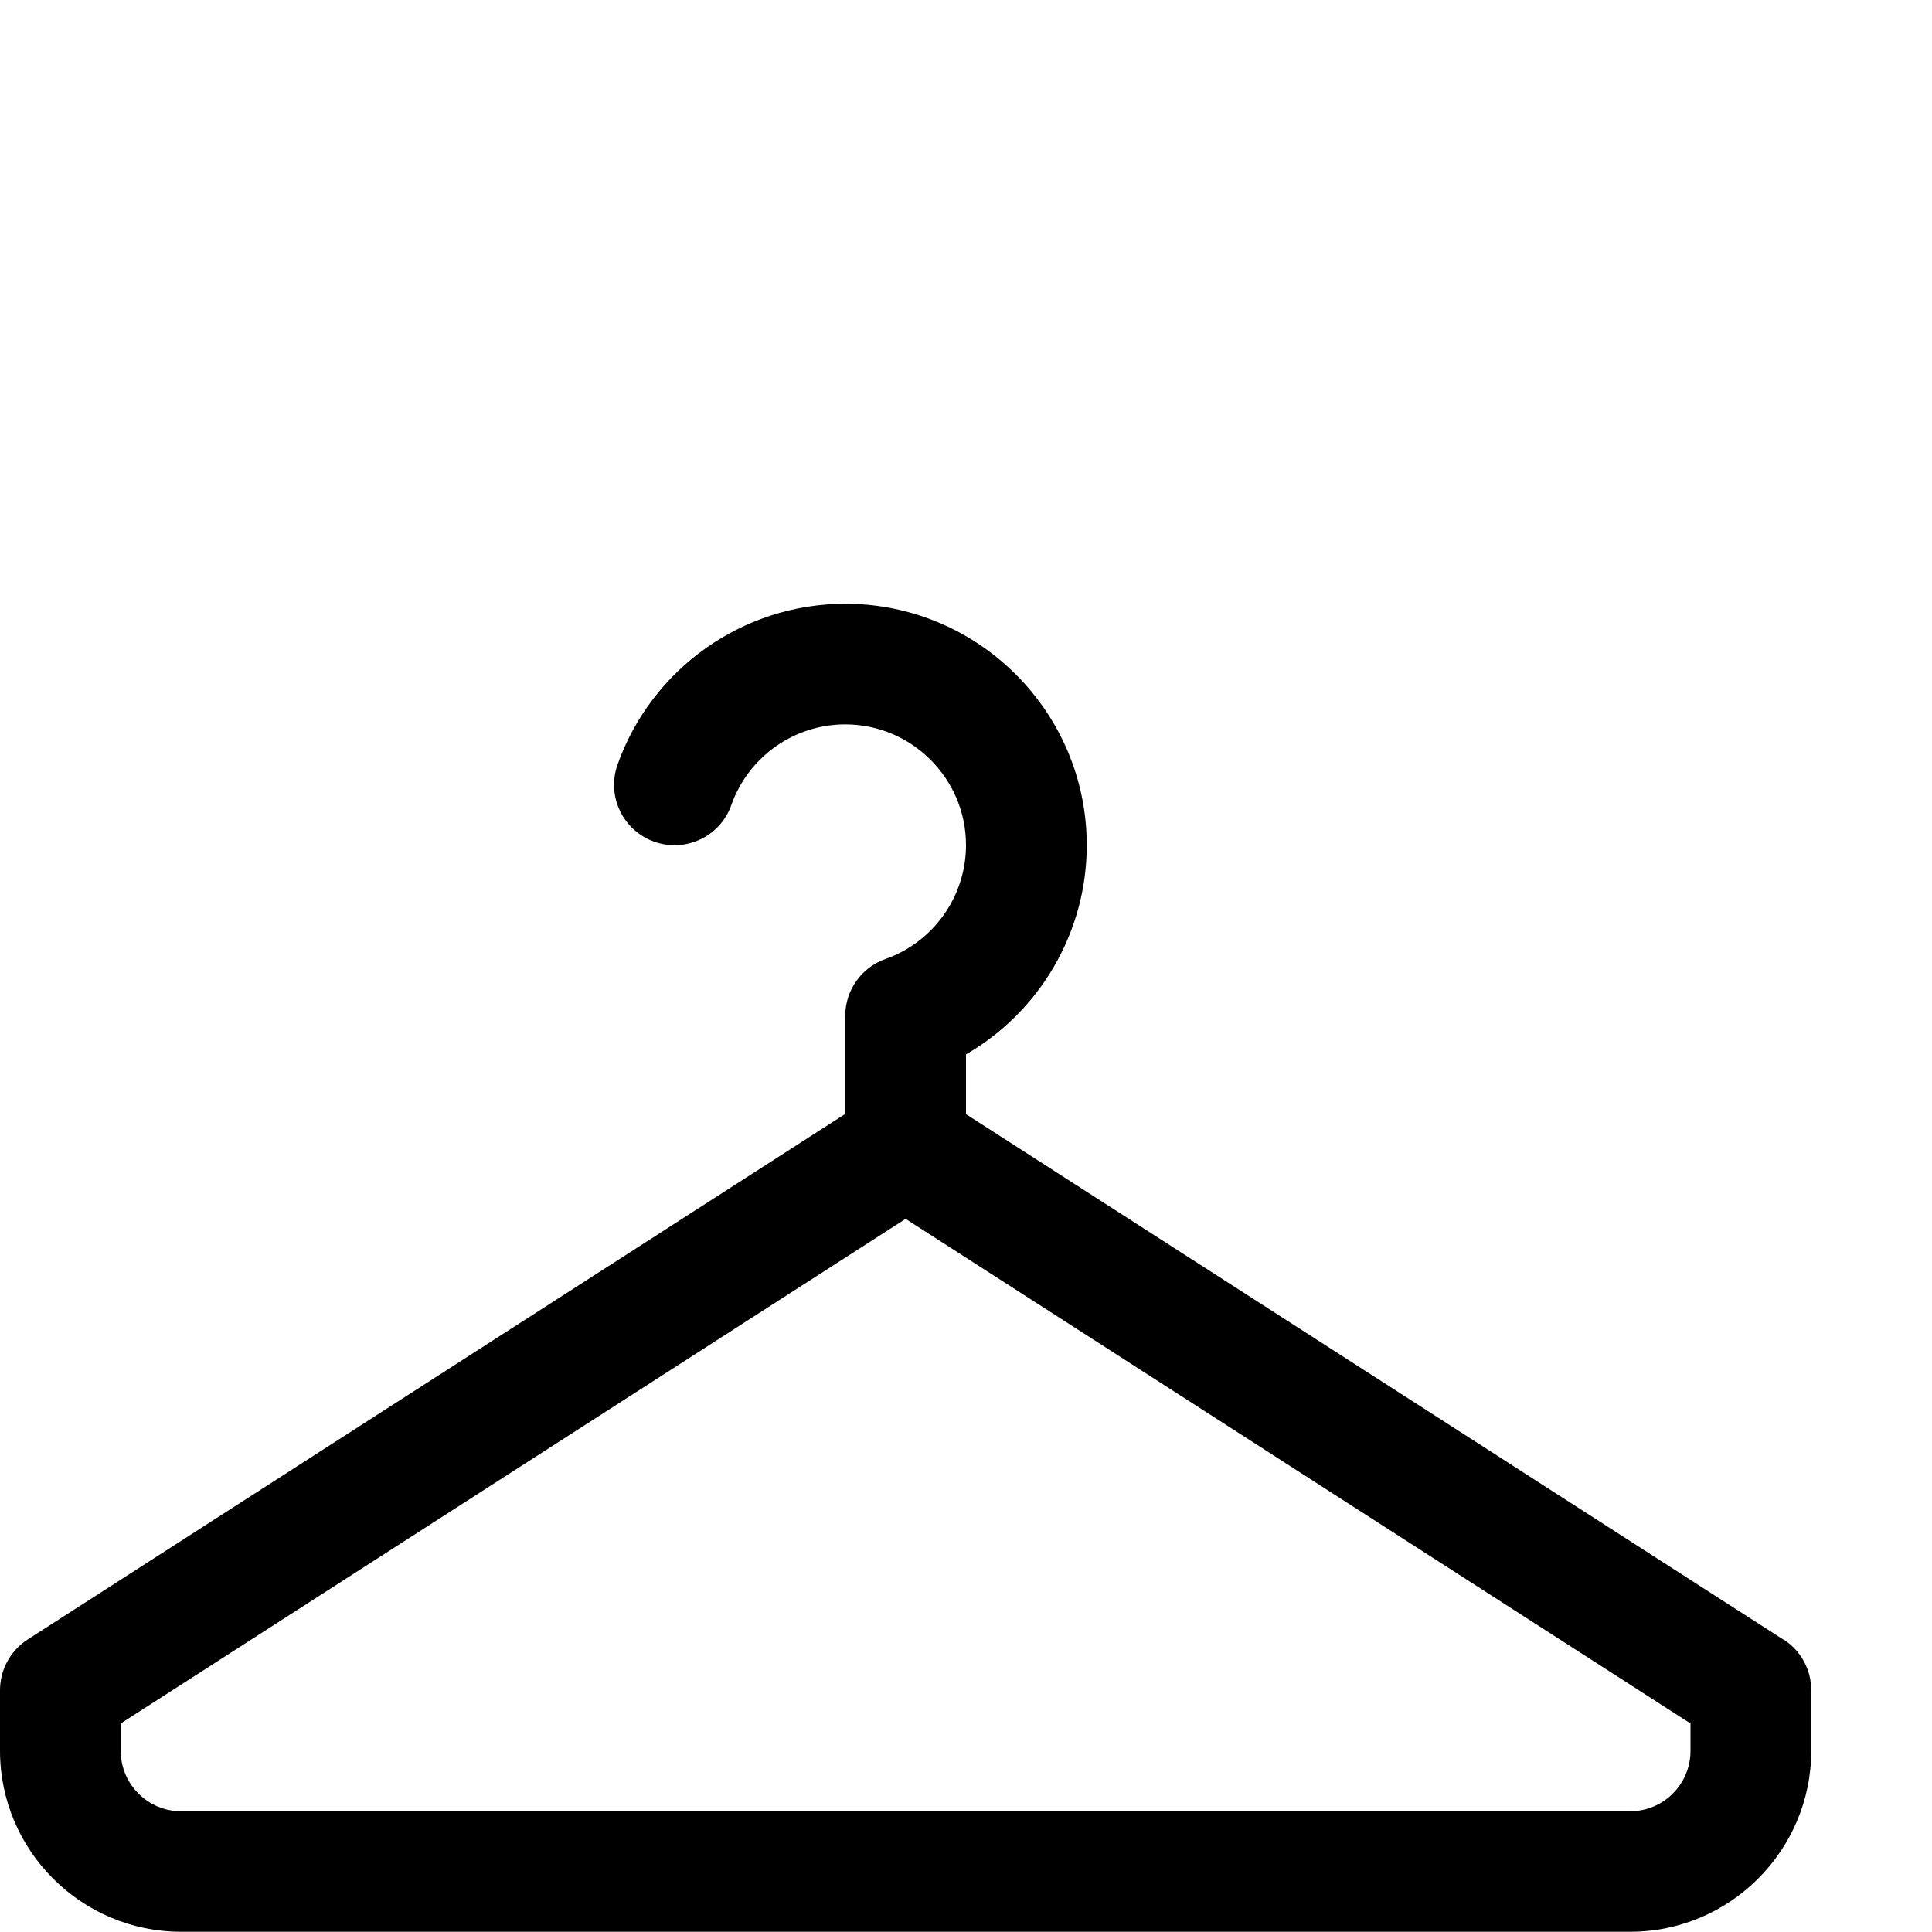
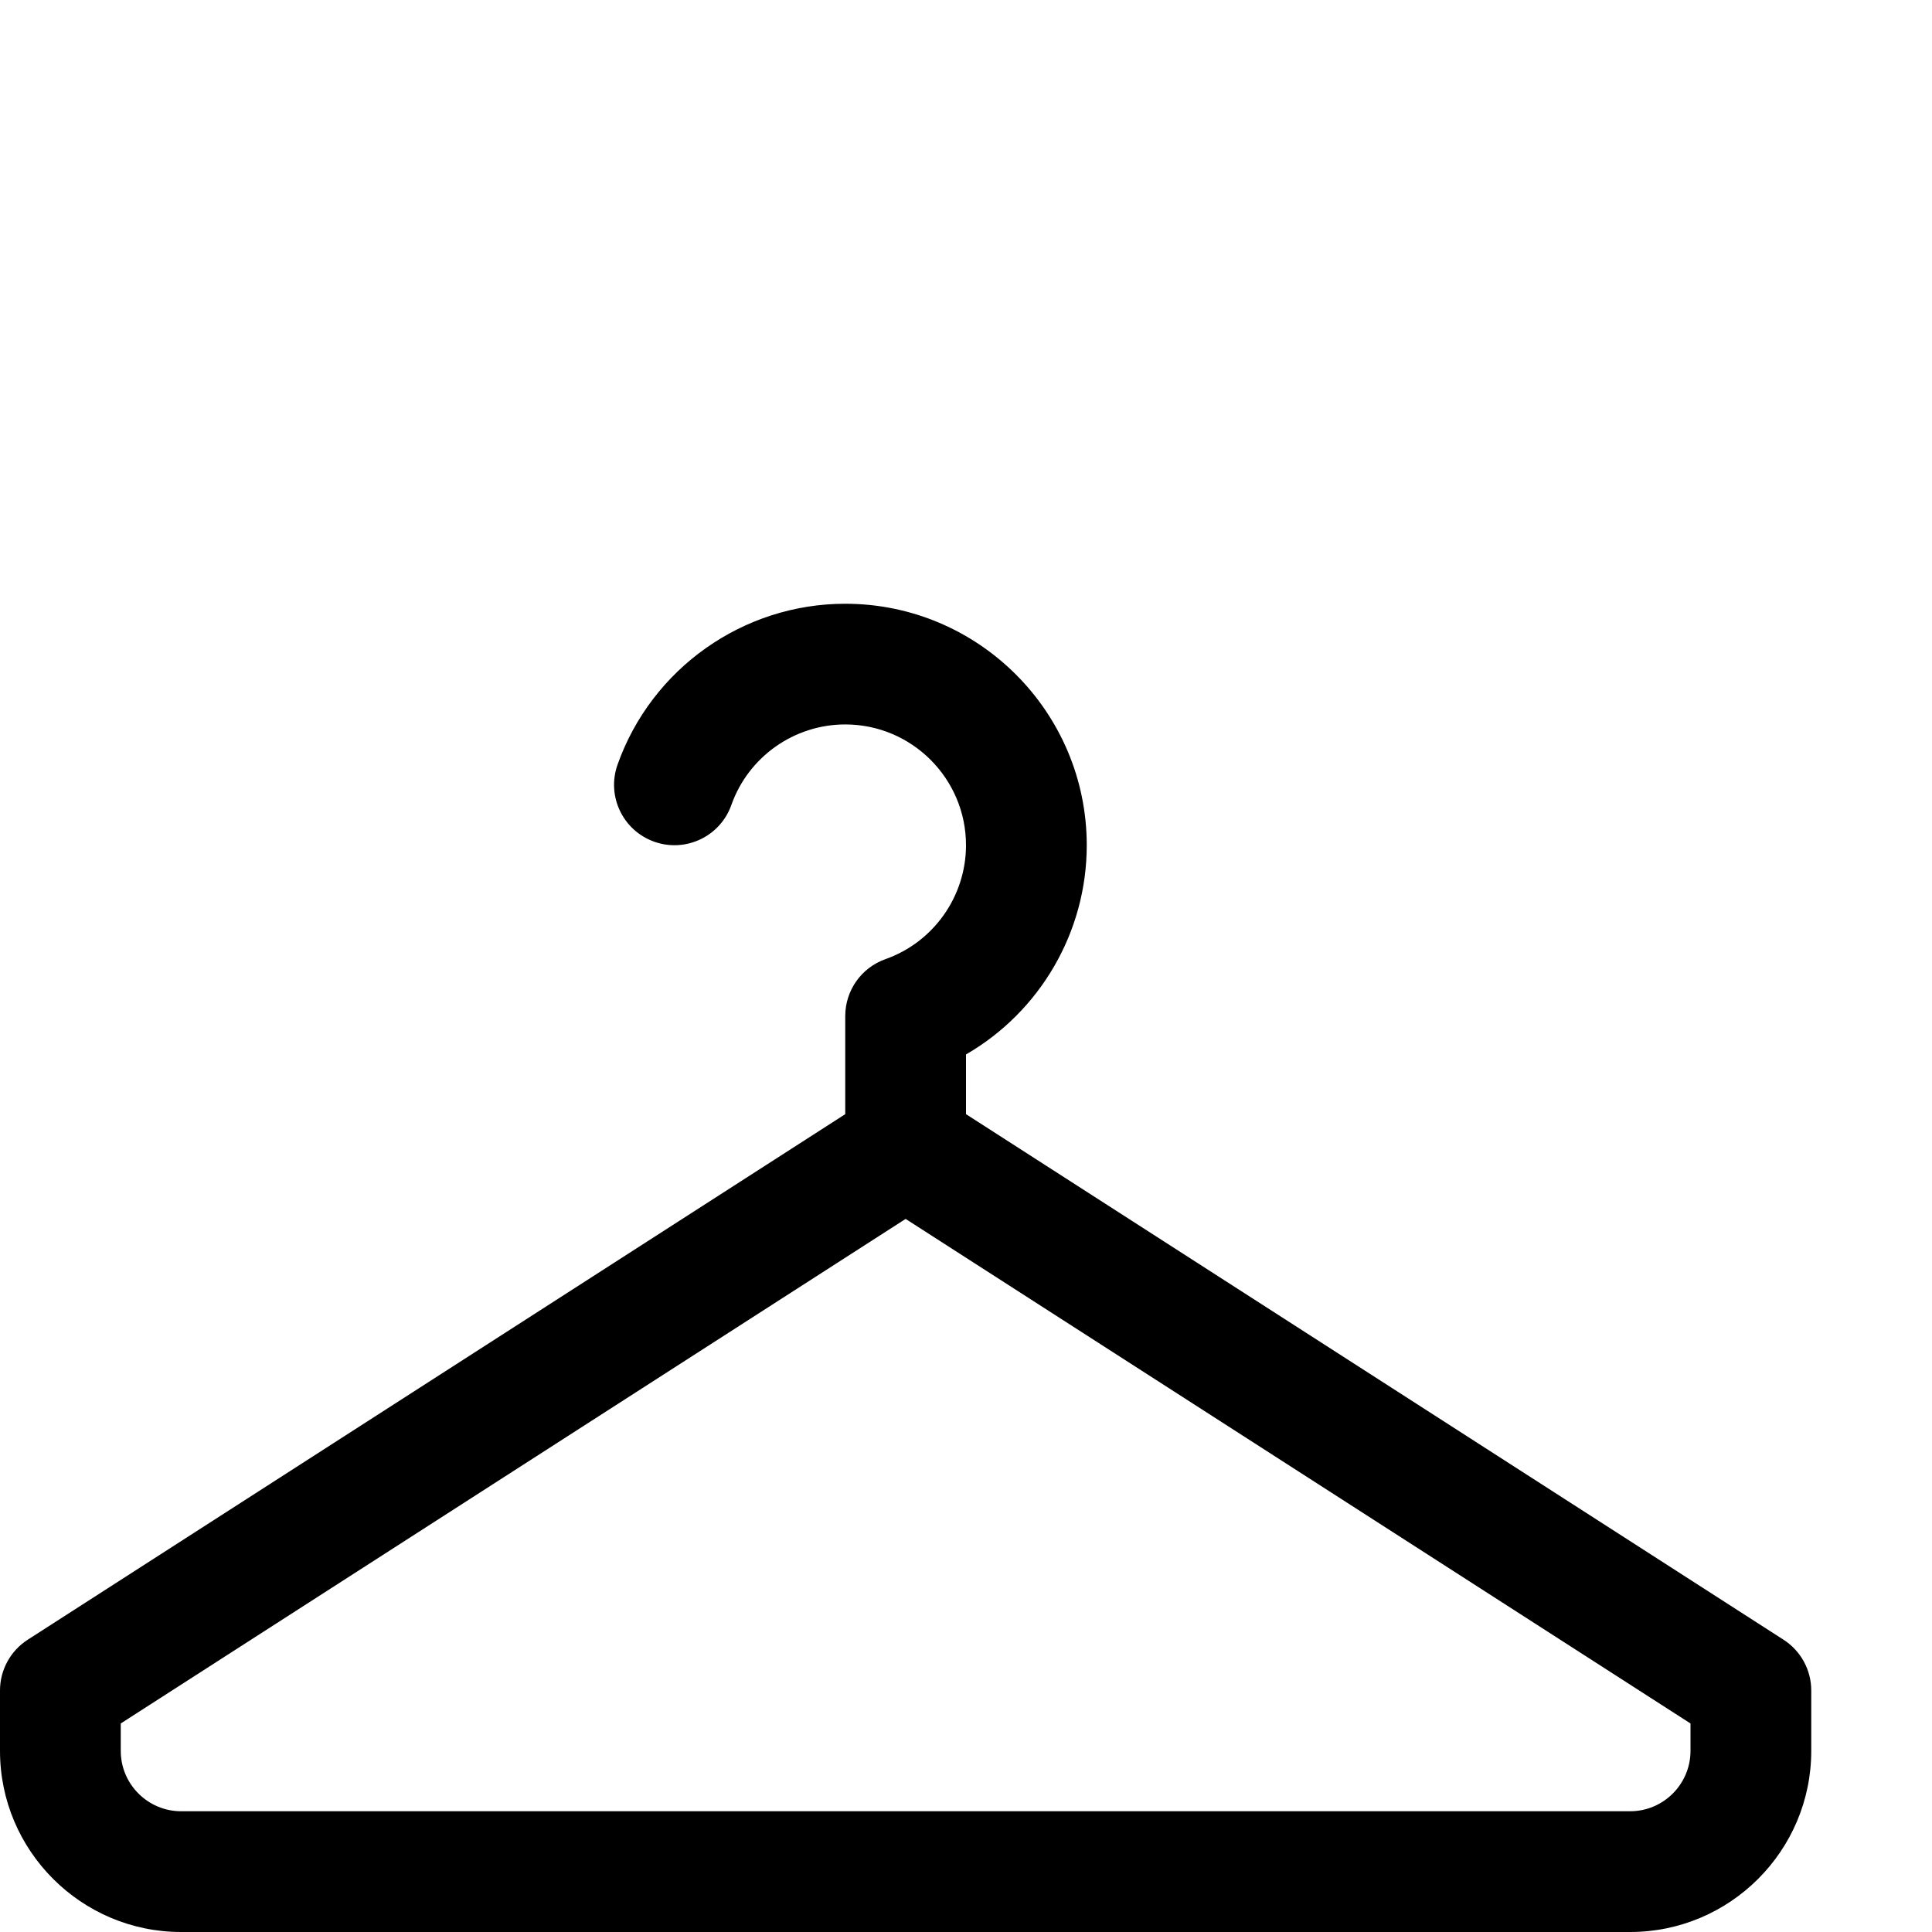
- <svg xmlns="http://www.w3.org/2000/svg" version="1.1" width="16" height="16" viewBox="0 0 16 16">
-   <path d="M14.77 13.579l-6.77-4.352v-0.495c0.61-0.353 1-1.010 1-1.732 0-1.103-0.897-2-2-2-0.846 0-1.604 0.536-1.886 1.333-0.092 0.26 0.044 0.546 0.305 0.638s0.546-0.044 0.638-0.305c0.141-0.399 0.52-0.667 0.943-0.667 0.551 0 1 0.449 1 1 0 0.423-0.268 0.802-0.667 0.943-0.2 0.071-0.333 0.259-0.333 0.471l-0 0.812-6.77 4.352c-0.143 0.092-0.23 0.25-0.23 0.421v0.5c0 0.827 0.673 1.5 1.5 1.5h12c0.827 0 1.5-0.673 1.5-1.5v-0.5c0-0.17-0.086-0.329-0.23-0.421zM14 14.5c0 0.276-0.224 0.5-0.5 0.5h-12c-0.276 0-0.5-0.224-0.5-0.5v-0.227l6.5-4.179 6.5 4.179v0.227z" />
+ <svg xmlns="http://www.w3.org/2000/svg" version="1.1" width="32" height="32" viewBox="0 0 32 32">
+   <path d="M29.541 27.159l-13.541-8.705v-0.989c1.22-0.705 2-2.021 2-3.465 0-2.206-1.794-4-4-4-1.692 0-3.208 1.072-3.772 2.666-0.184 0.521 0.089 1.092 0.61 1.276s1.092-0.089 1.276-0.61c0.282-0.797 1.040-1.333 1.886-1.333 1.103 0 2 0.897 2 2 0 0.846-0.536 1.605-1.333 1.887-0.4 0.141-0.667 0.519-0.667 0.943l-0 1.625-13.541 8.705c-0.286 0.184-0.459 0.501-0.459 0.841v1c0 1.654 1.346 3 3 3h24c1.654 0 3-1.346 3-3v-1c0-0.34-0.173-0.657-0.459-0.841zM28 29c0 0.551-0.449 1-1 1h-24c-0.551 0-1-0.449-1-1v-0.454l13-8.357 13 8.357v0.454z" />
</svg>
